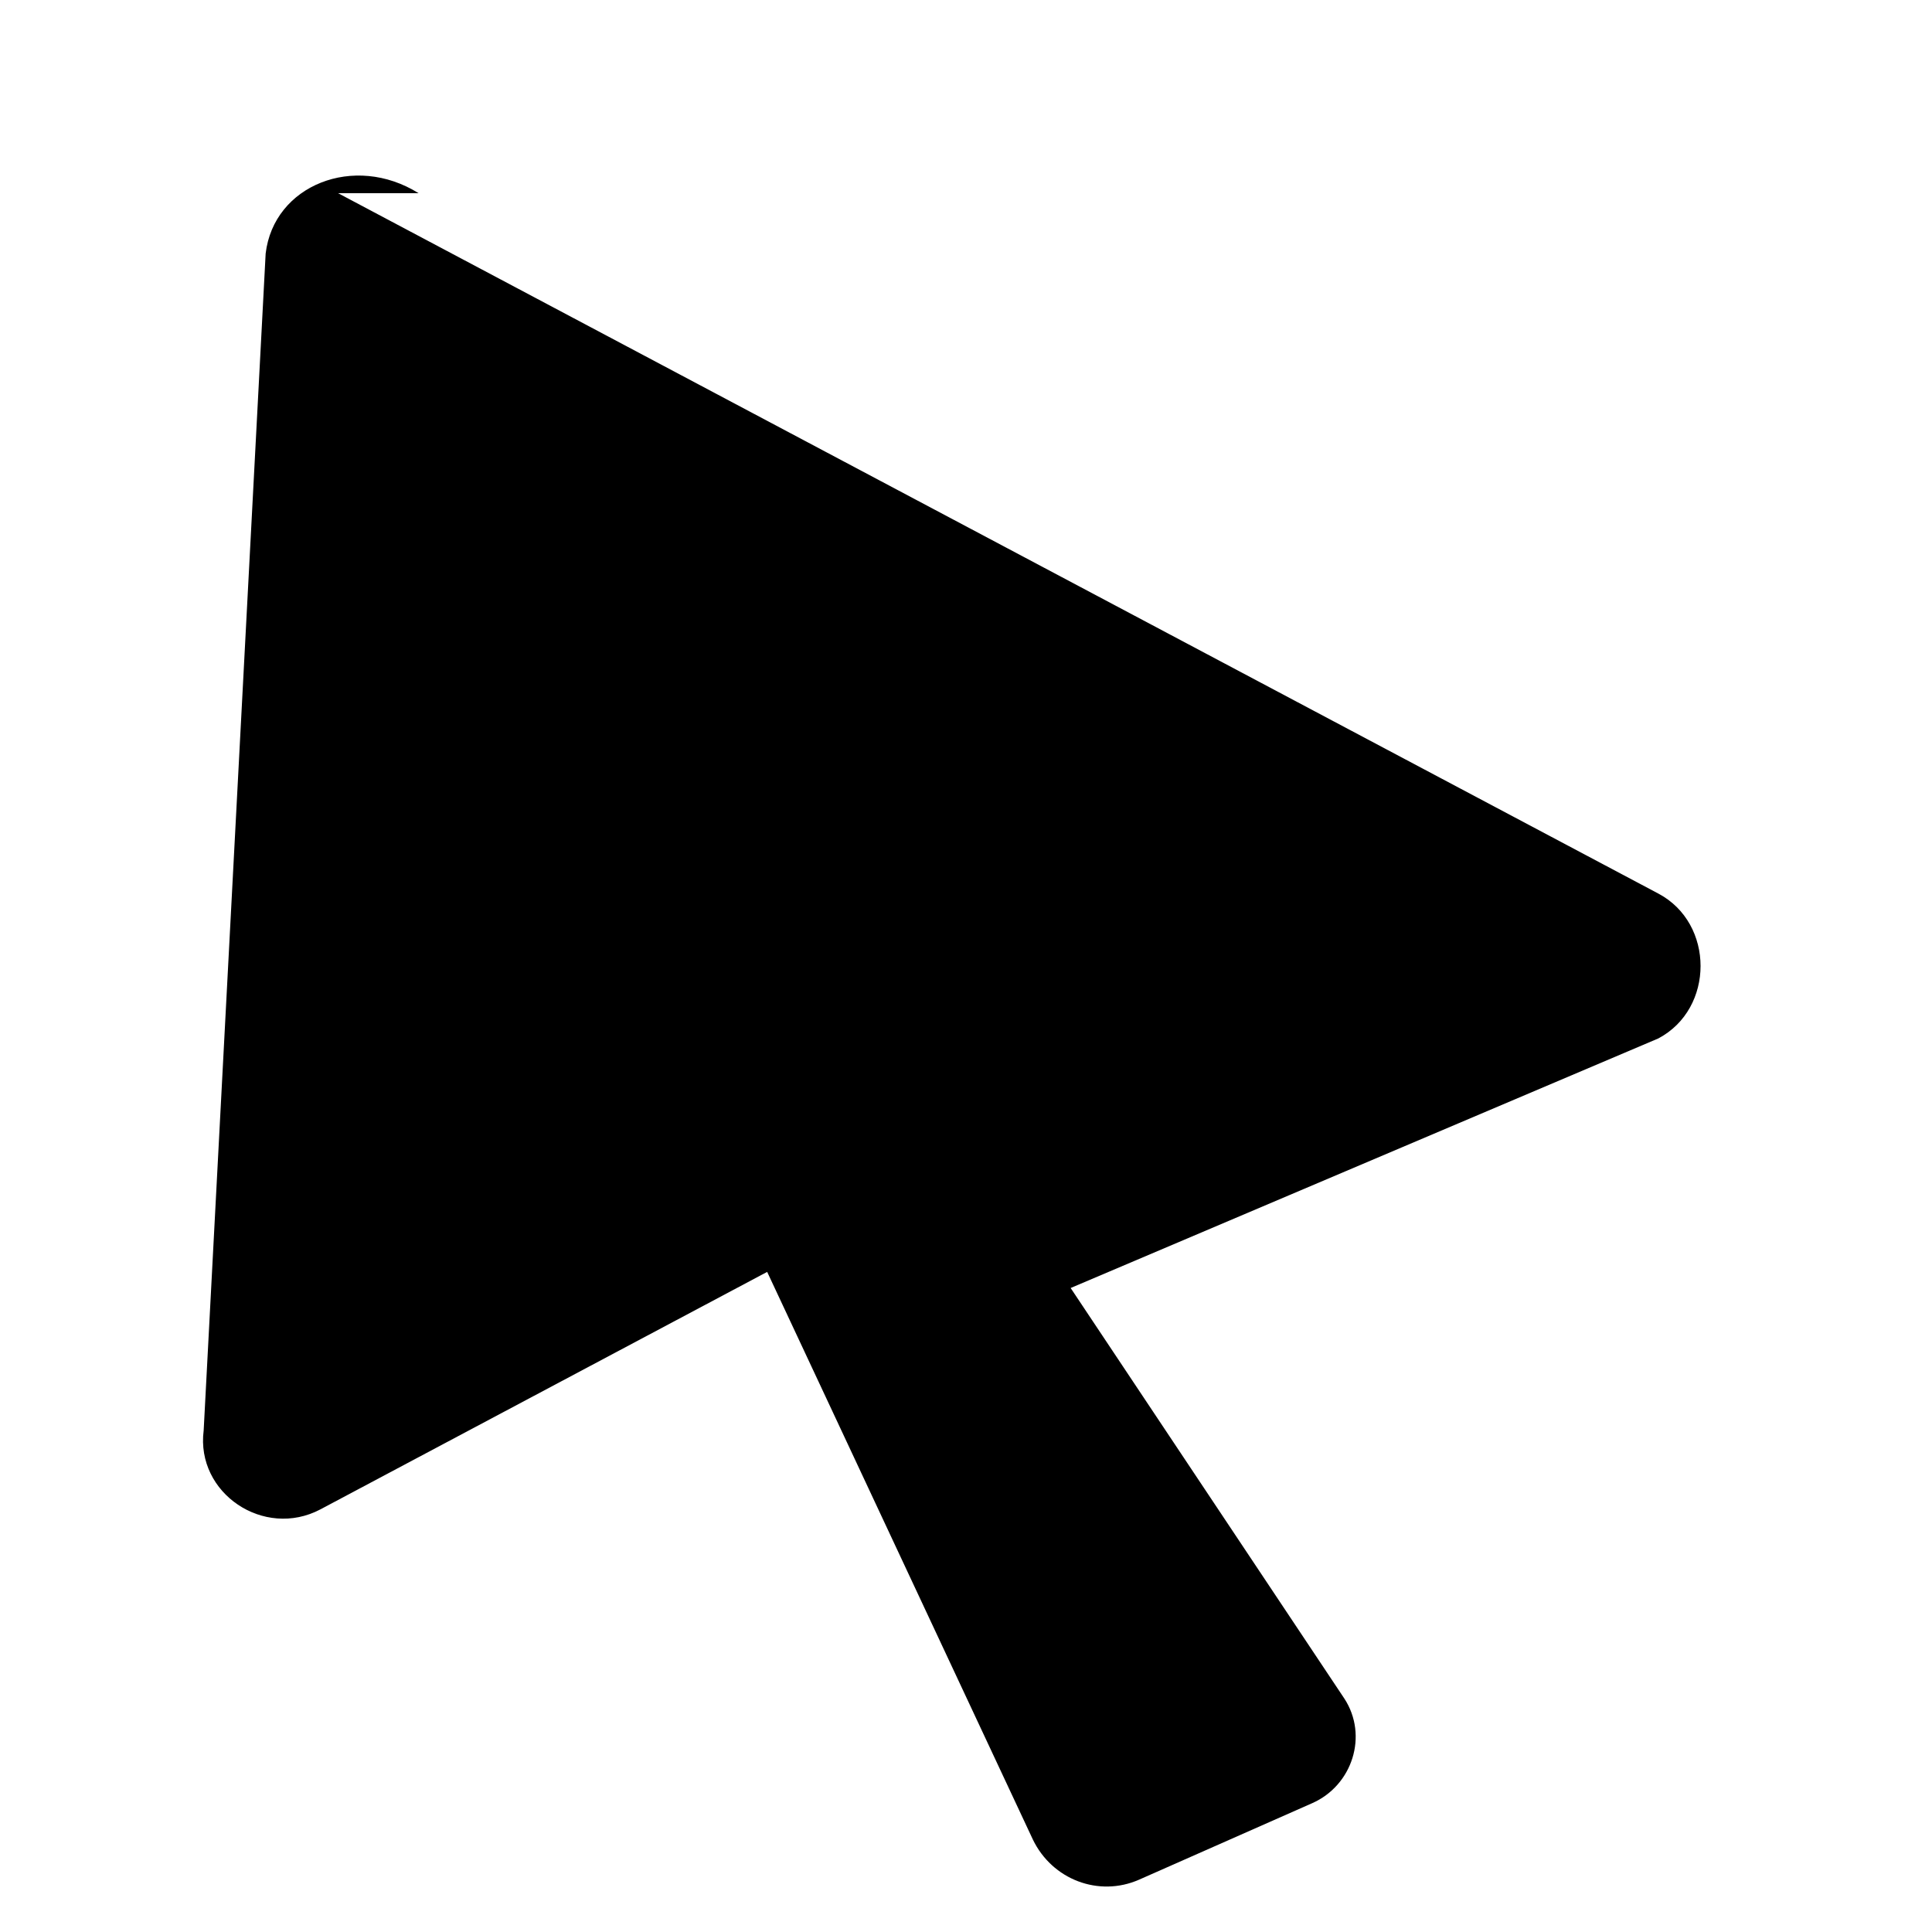
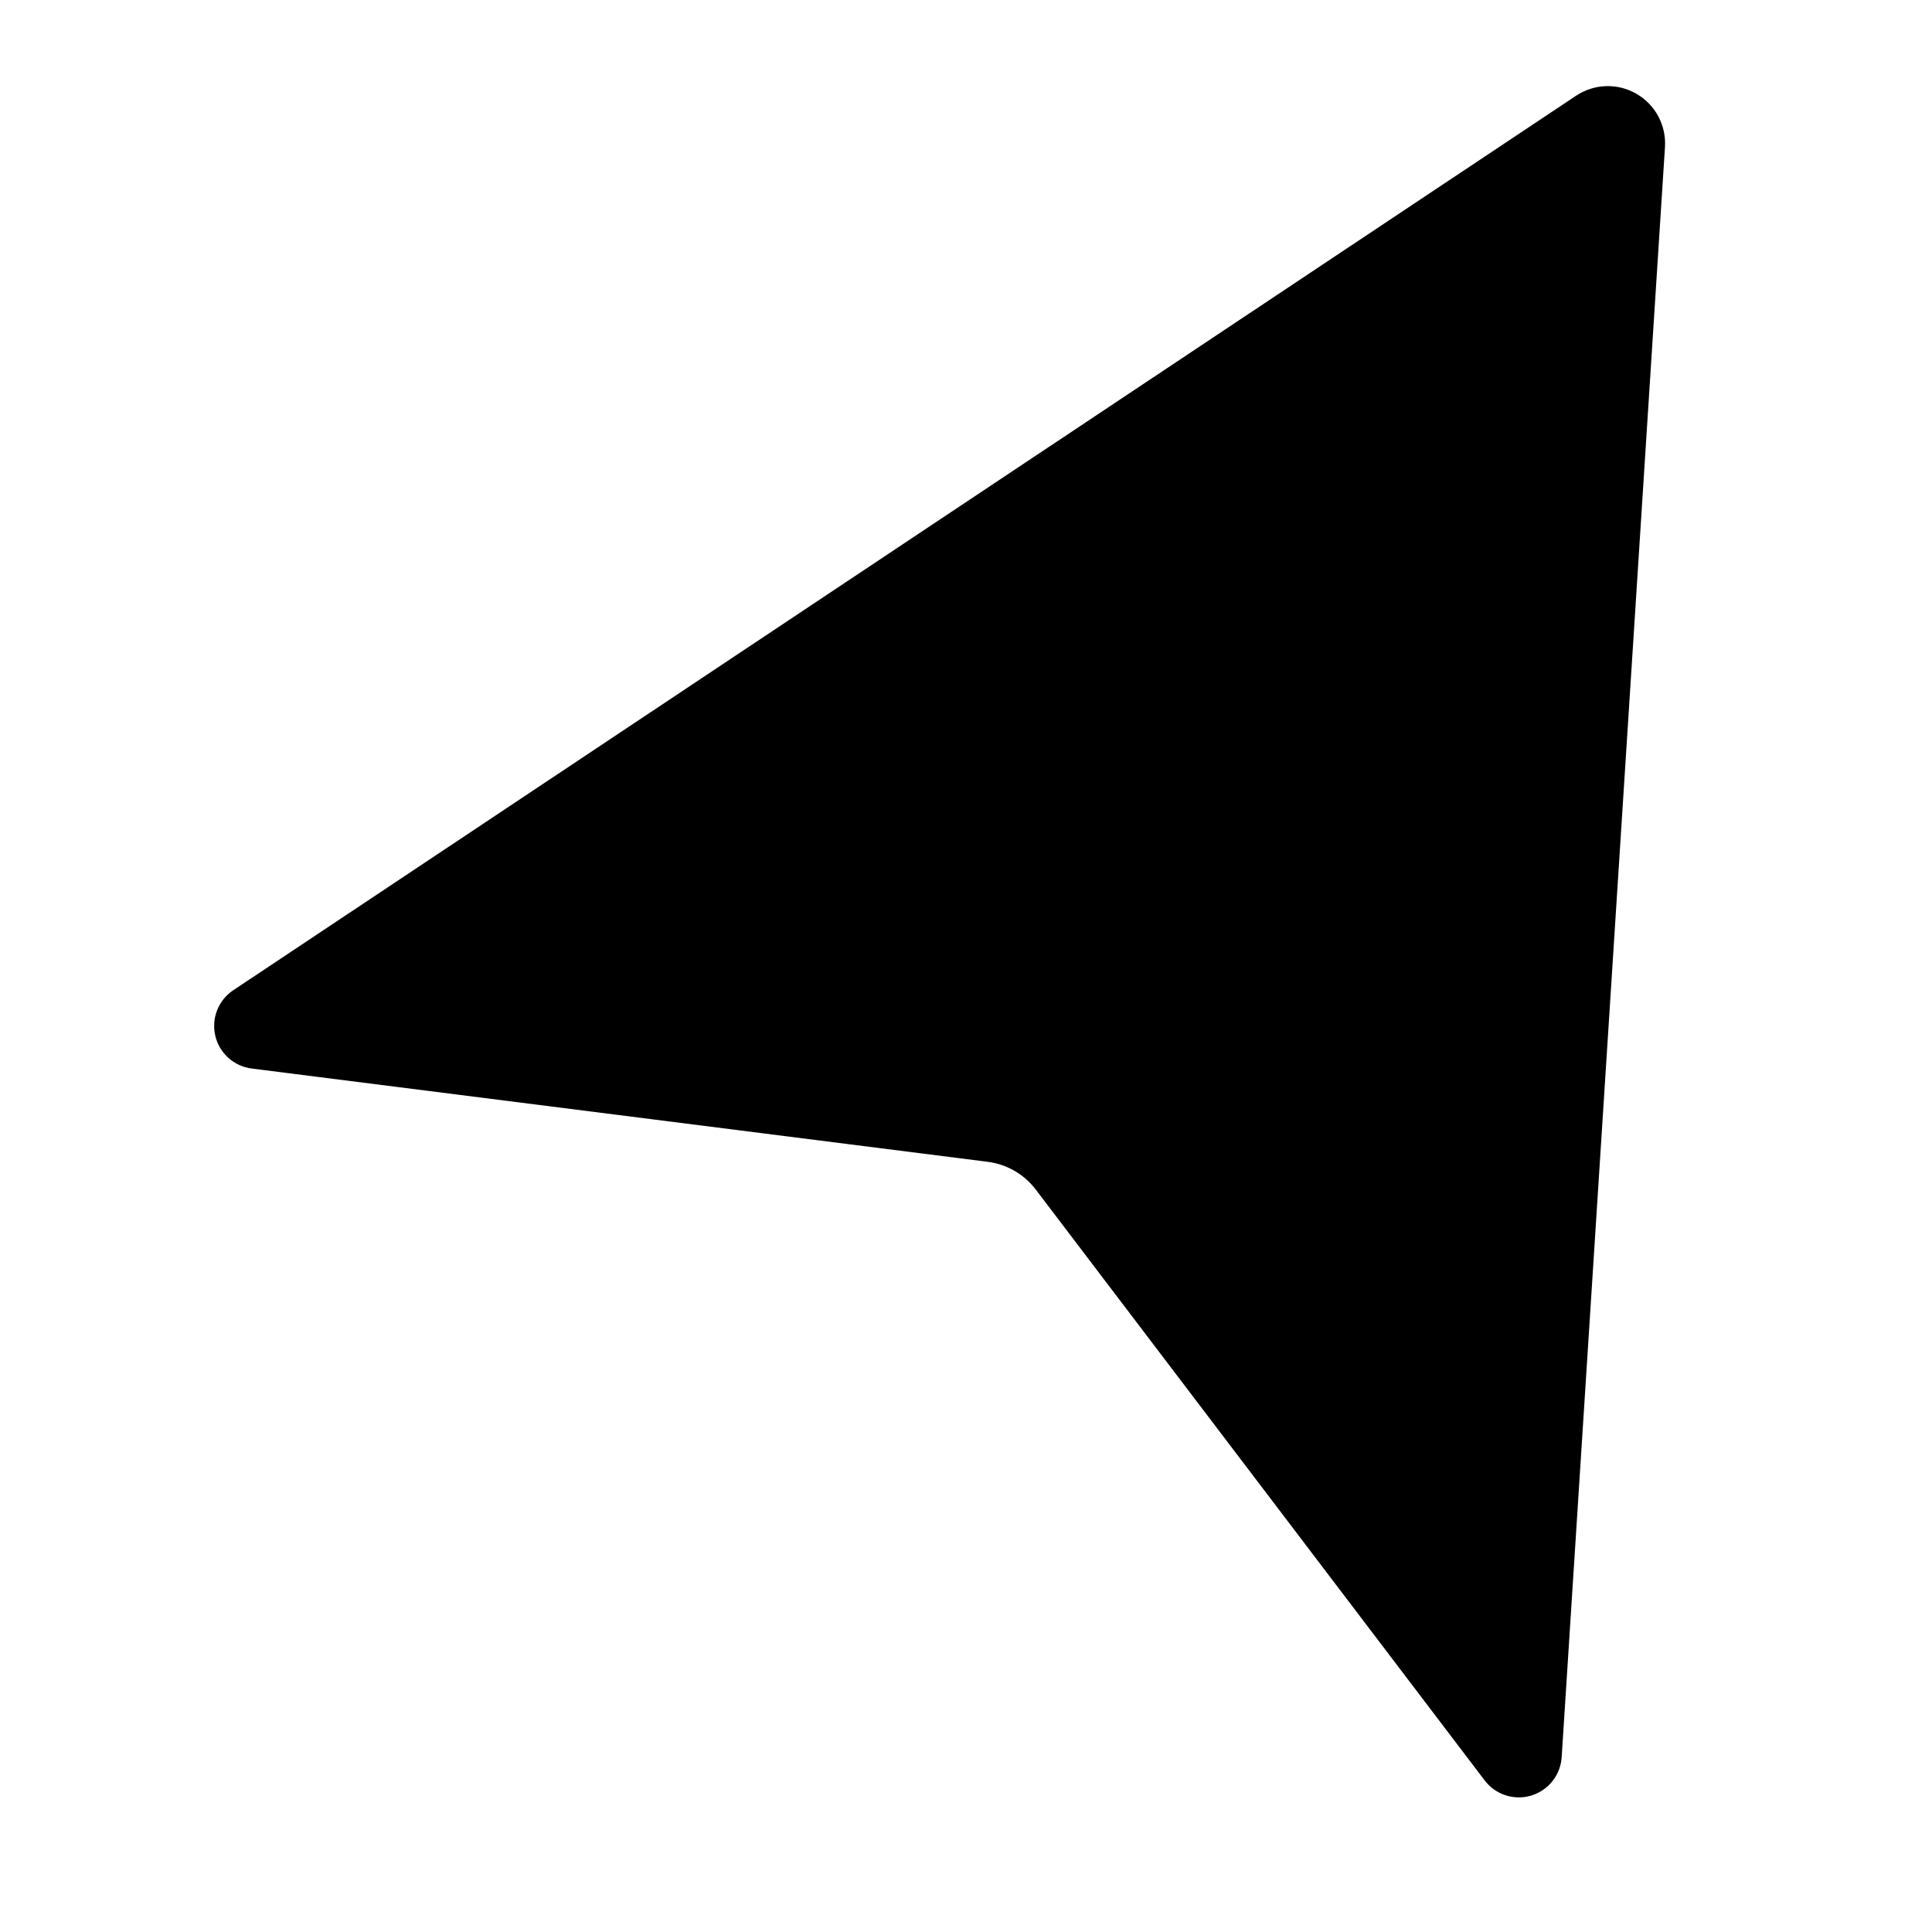
- <svg xmlns="http://www.w3.org/2000/svg" viewBox="0 0 24 24" fill="currentColor" aria-hidden="true">
-   <path d="M4.2 2.4 20.6 11.1c.7.37.7 1.43 0 1.8L13.3 16l3.4 5.1c.3.46.1 1.08-.4 1.3l-2.15.95c-.5.22-1.08 0-1.32-.5l-3.3-7.05-5.55 2.95c-.7.37-1.55-.2-1.45-.98L3.3 3.15c.1-.85 1.1-1.25 1.9-.75Z" />
+ <svg xmlns="http://www.w3.org/2000/svg" viewBox="0 0 28 28" fill="currentColor" aria-hidden="true">
+   <path d="M22.842 1.387a.83.83 0 0 1 1.288.744l-1.497 23.335a.622.622 0 0 1-1.117.336l-6.505-8.562a1.04 1.04 0 0 0-.695-.402L3.648 15.486a.622.622 0 0 1-.267-1.135z" />
</svg>
